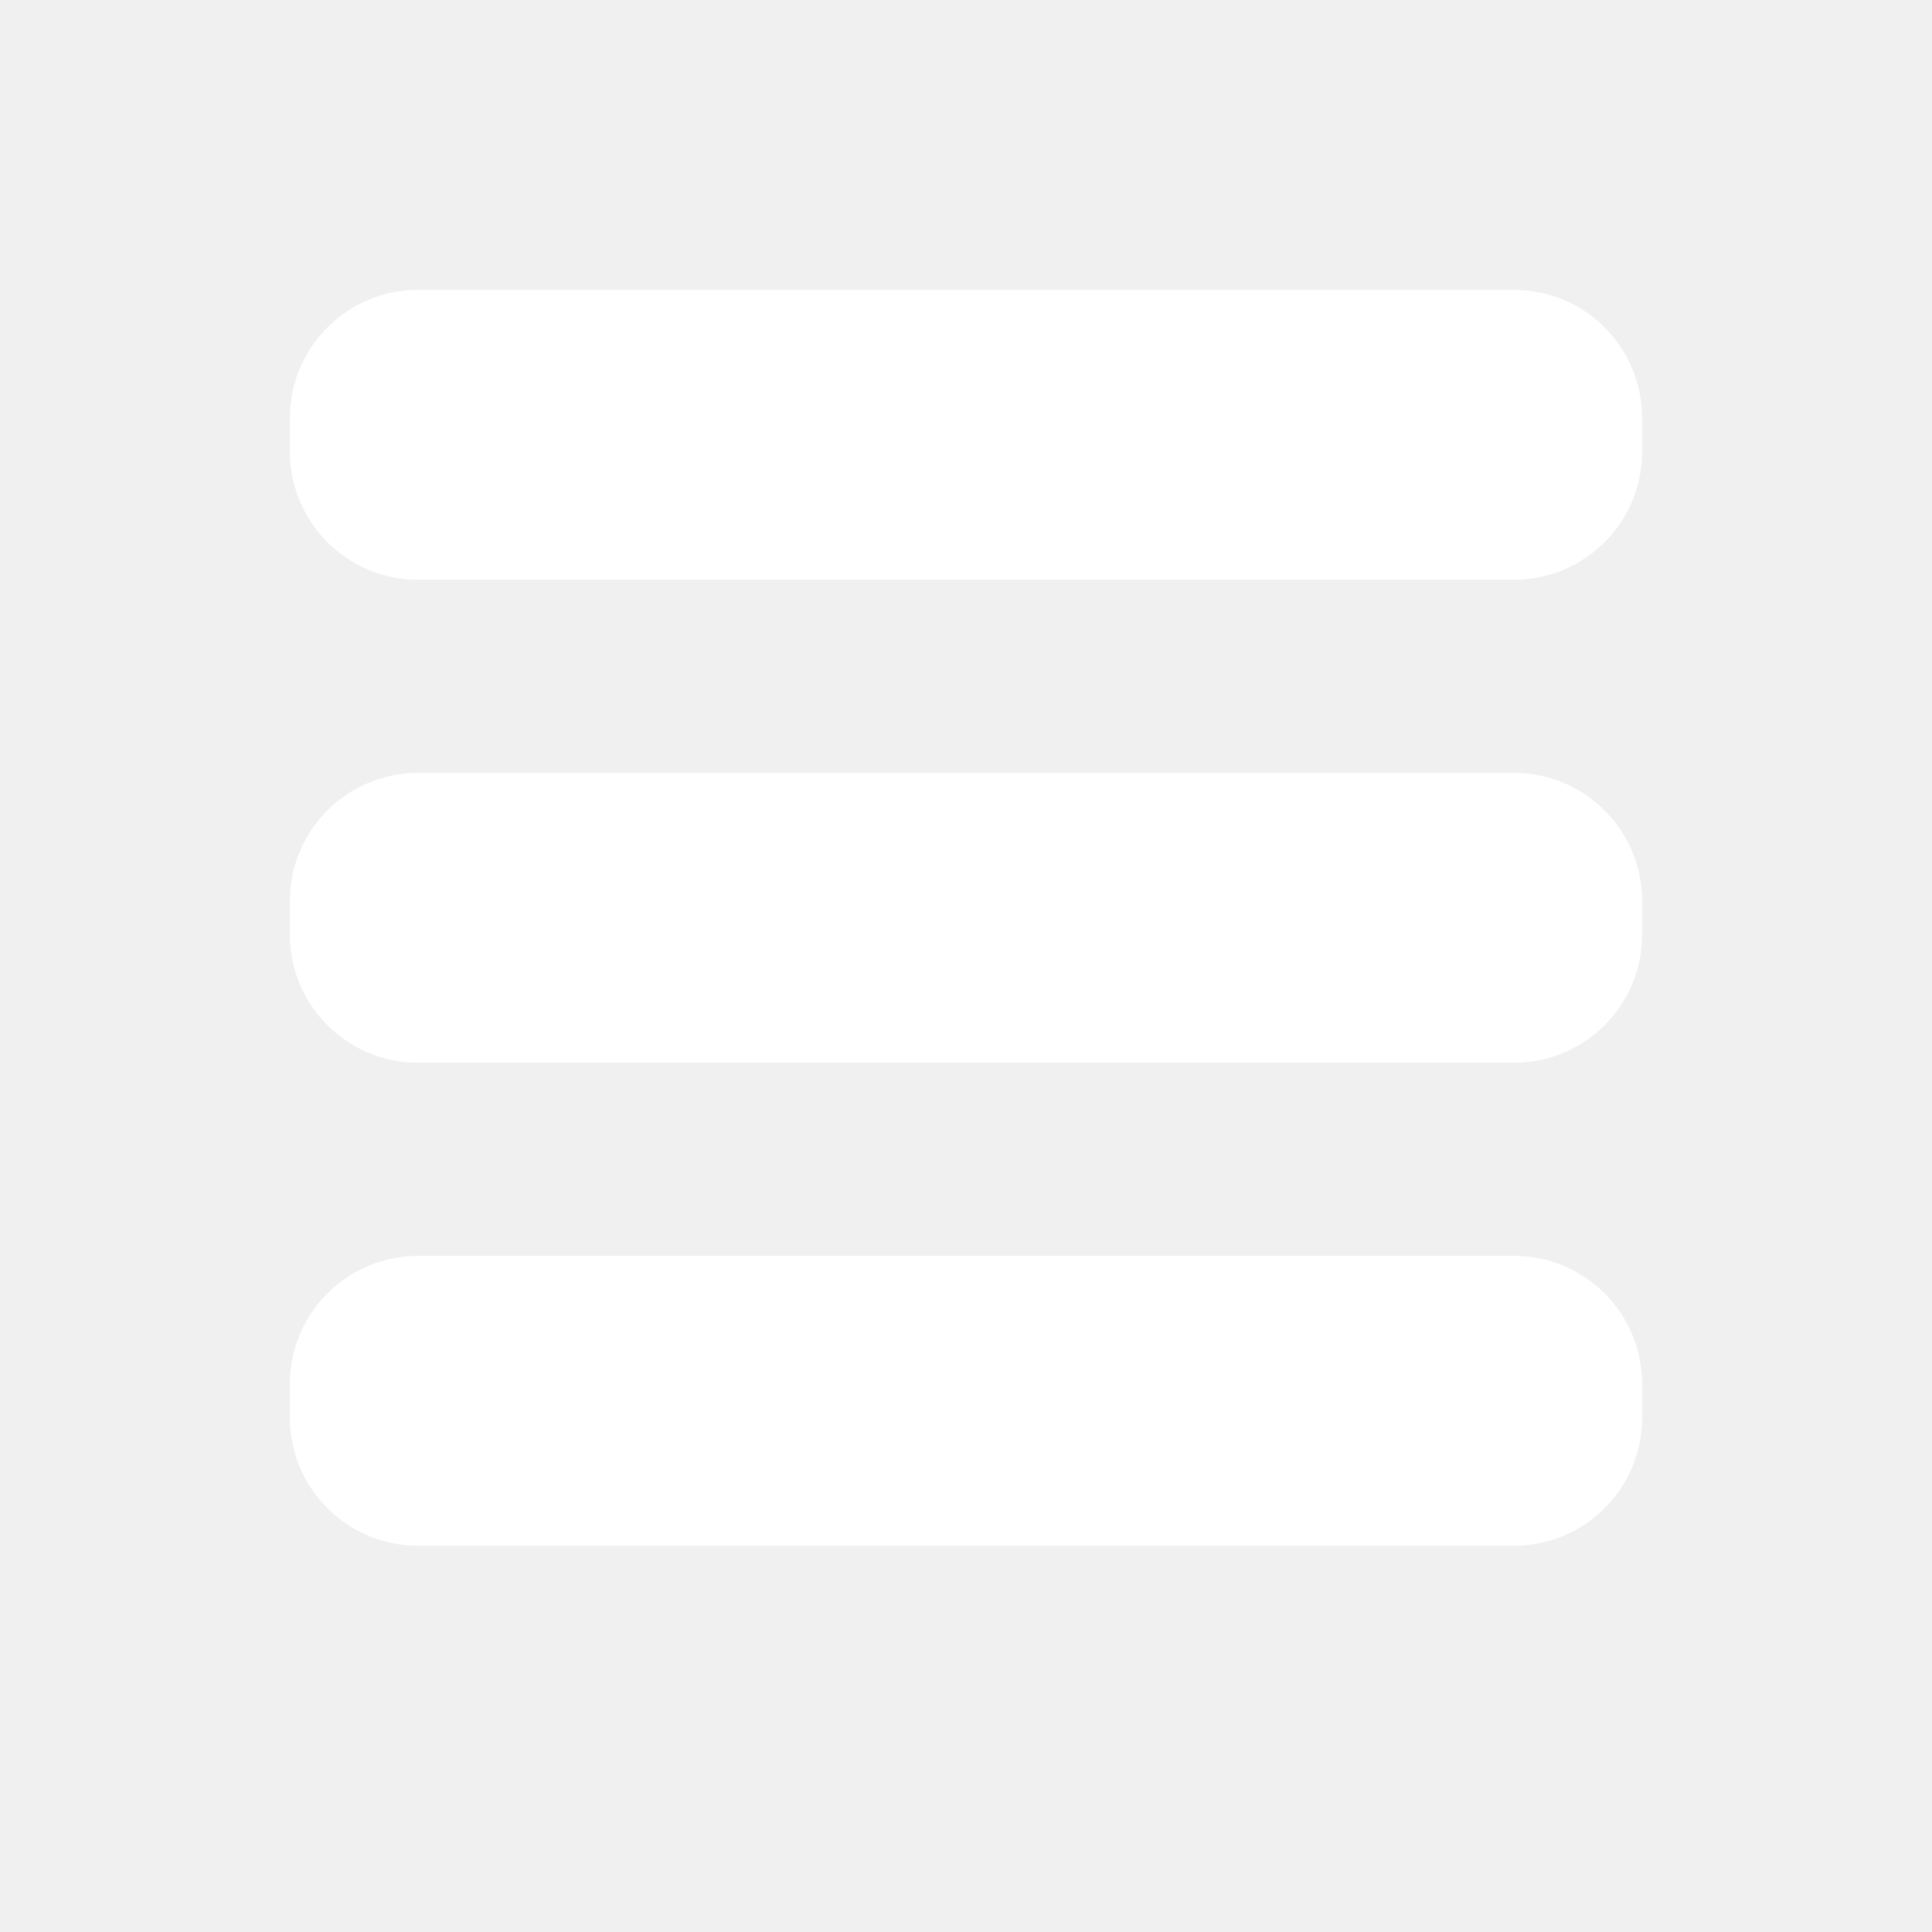
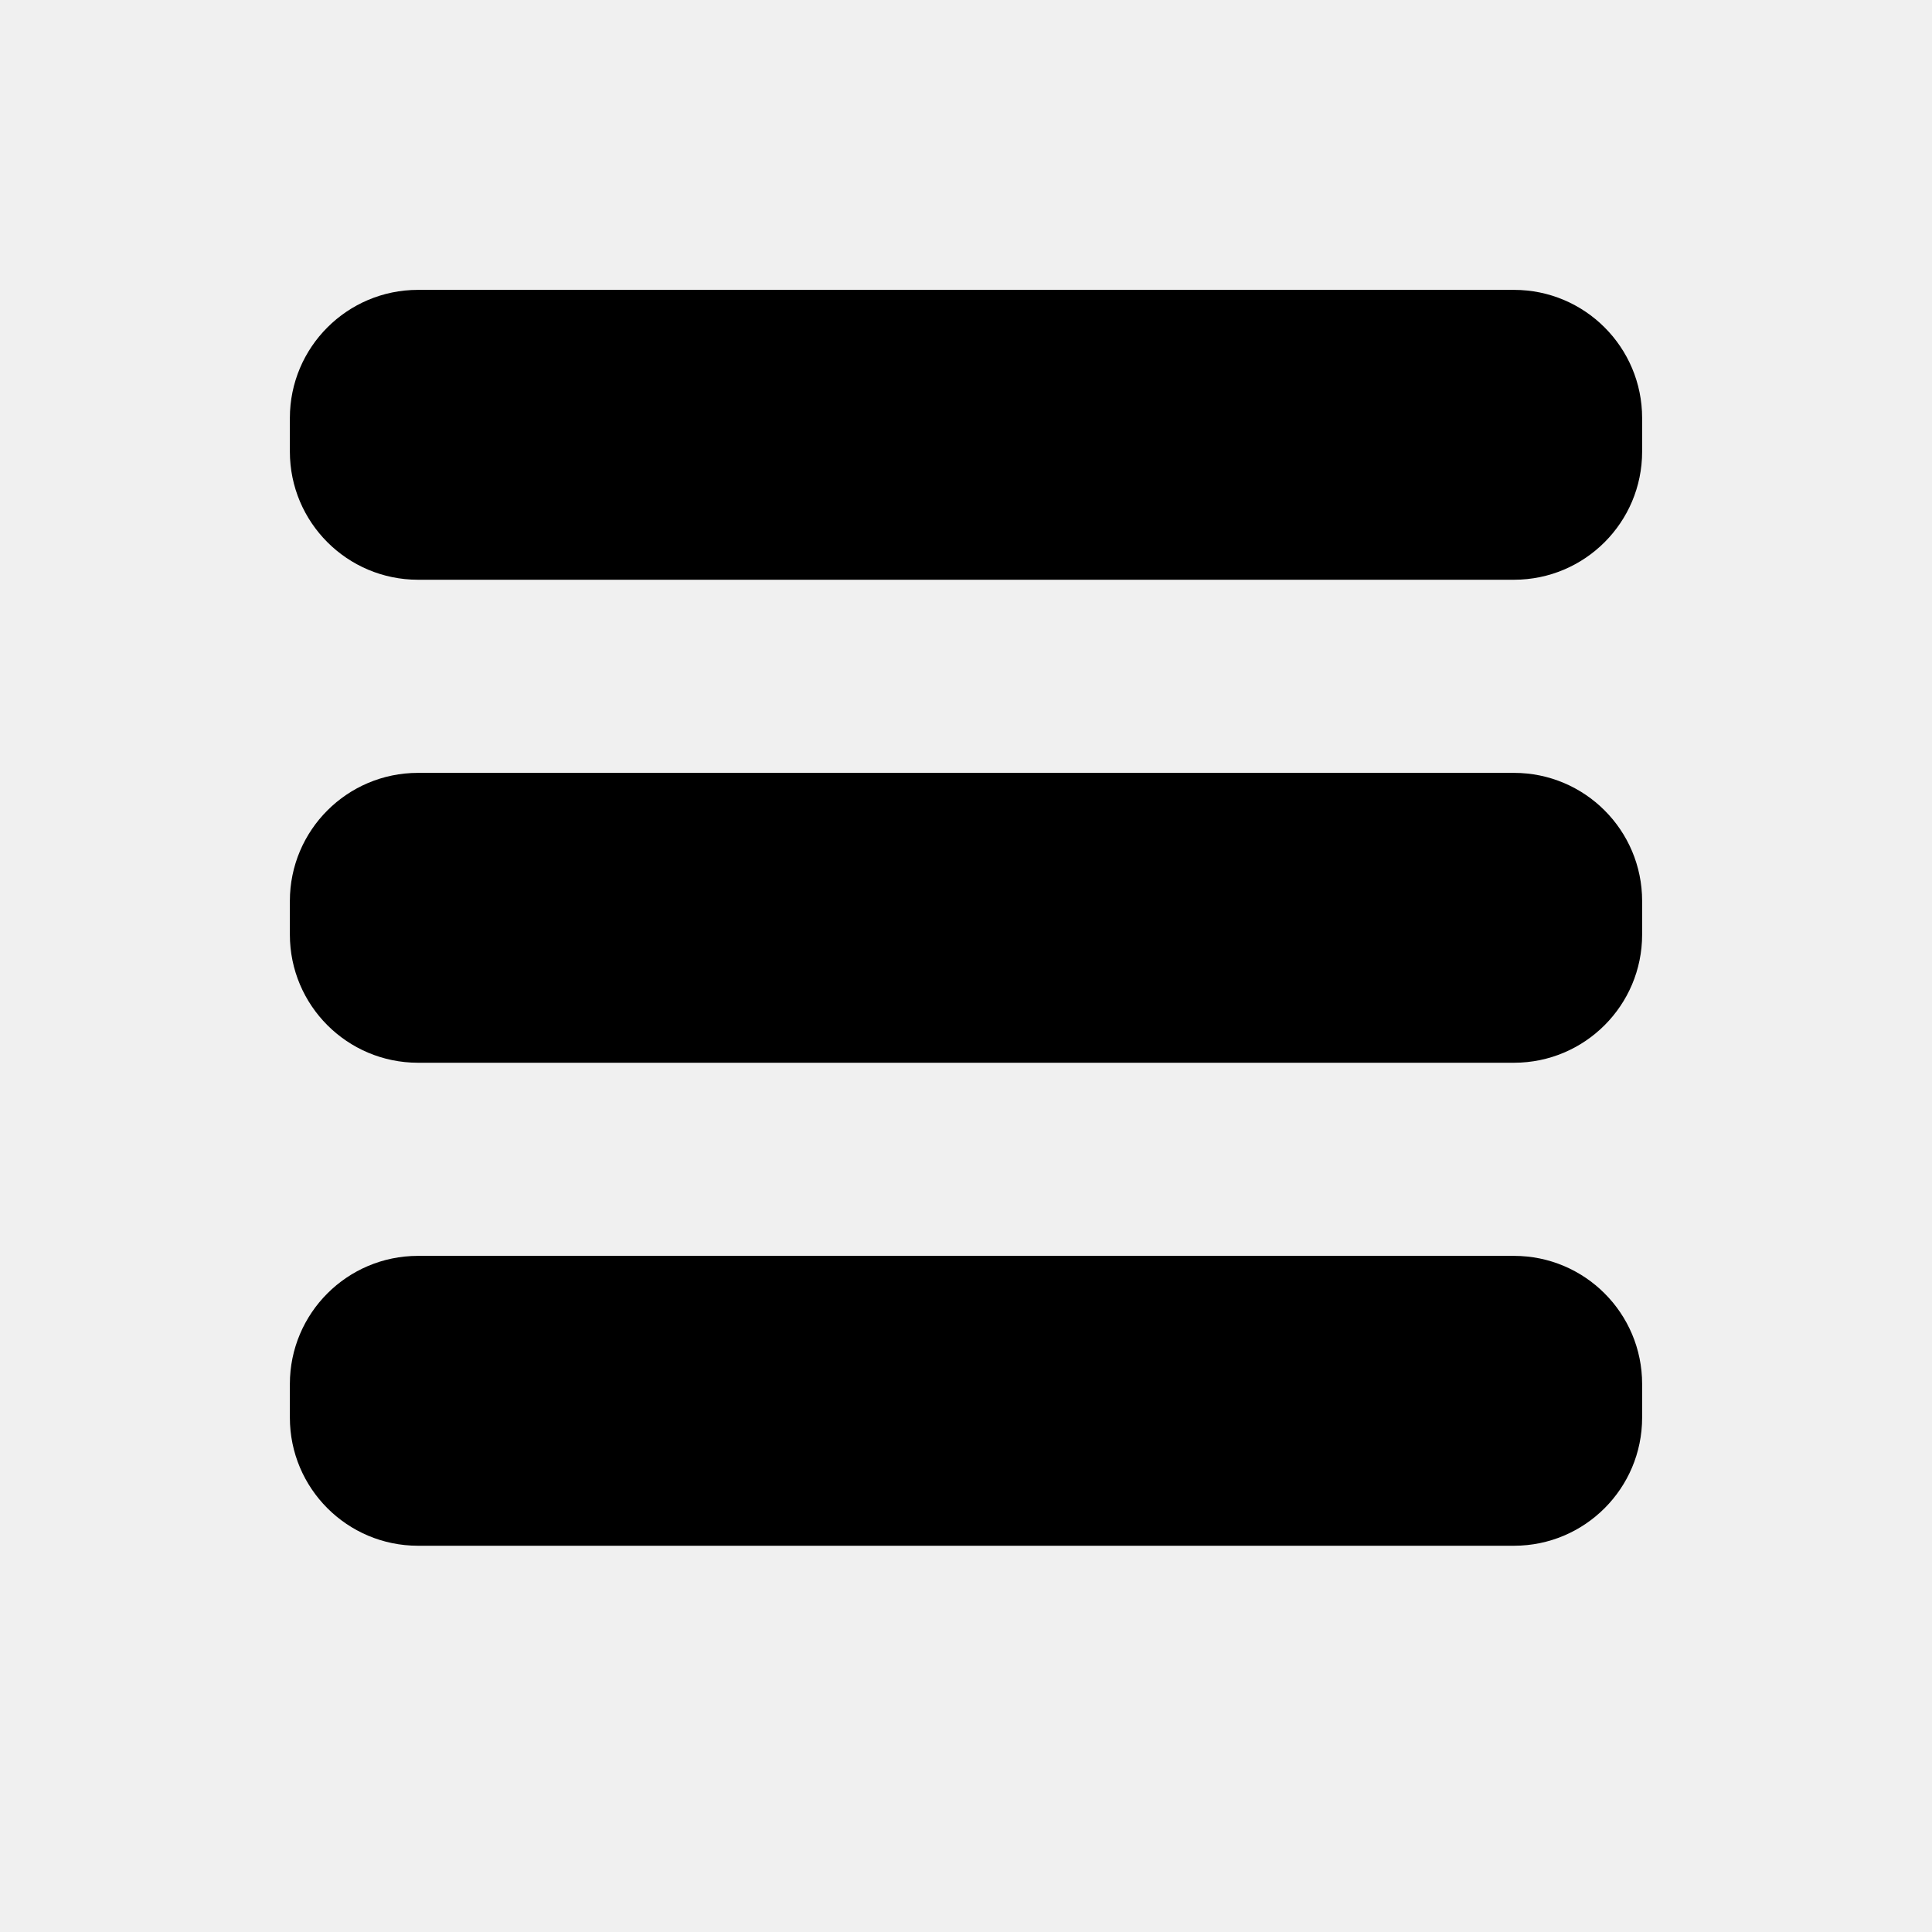
<svg xmlns="http://www.w3.org/2000/svg" width="20" height="20" viewBox="0 0 5.292 5.292" version="1.1" id="svg5">
  <defs id="defs2" />
-   <rect style="fill:#ffffff;fill-opacity:1;stroke:none;stroke-width:0.275" id="rect1514" width="3.704" height="0.794" x="0.794" y="0.794" ry="0.351" />
-   <rect style="fill:#ffffff;fill-opacity:1;stroke:none;stroke-width:0.275" id="rect1514-5" width="3.704" height="0.794" x="0.794" y="2.117" ry="0.351" />
-   <rect style="fill:#ffffff;fill-opacity:1;stroke:none;stroke-width:0.275" id="rect1514-5-3" width="3.704" height="0.794" x="0.794" y="3.44" ry="0.351" />
+   <rect style="fill:#000;fill-opacity:1;stroke:none;stroke-width:0.275" id="rect1514" width="3.704" height="0.794" x="0.794" y="0.794" ry="0.351" />
+   <rect style="fill:#000;fill-opacity:1;stroke:none;stroke-width:0.275" id="rect1514-5" width="3.704" height="0.794" x="0.794" y="2.117" ry="0.351" />
+   <rect style="fill:#000;fill-opacity:1;stroke:none;stroke-width:0.275" id="rect1514-5-3" width="3.704" height="0.794" x="0.794" y="3.44" ry="0.351" />
</svg>
